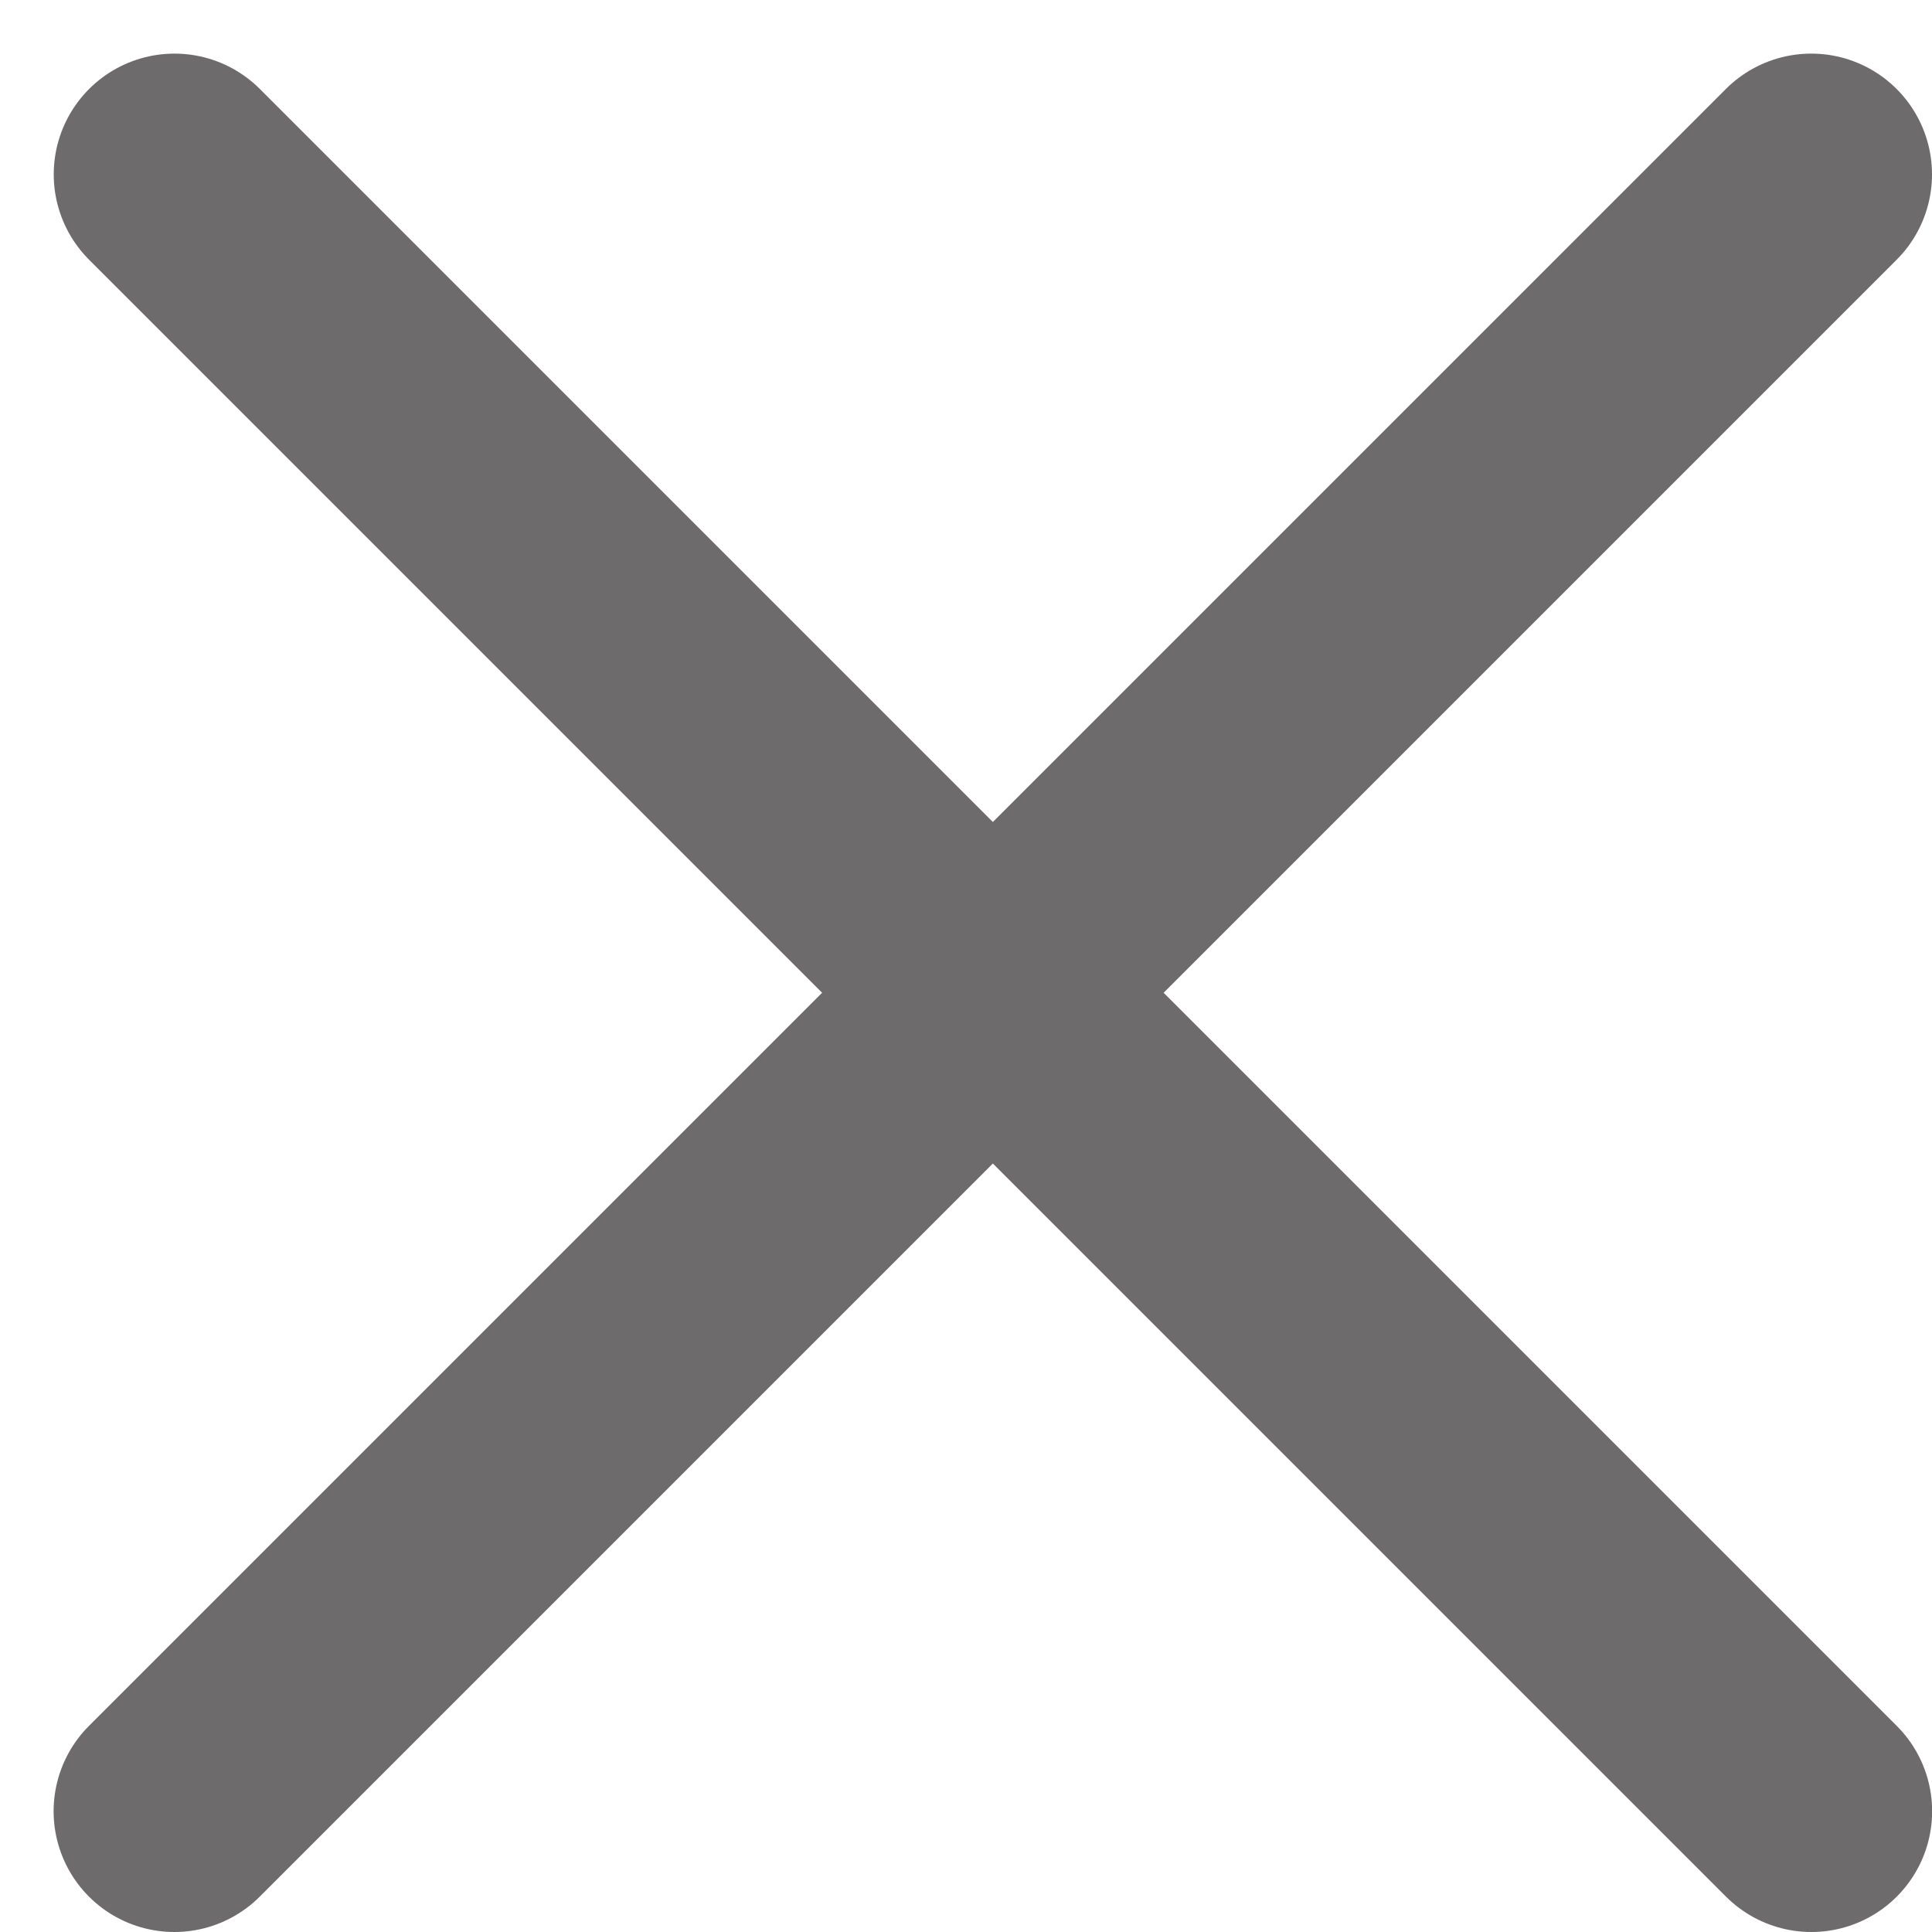
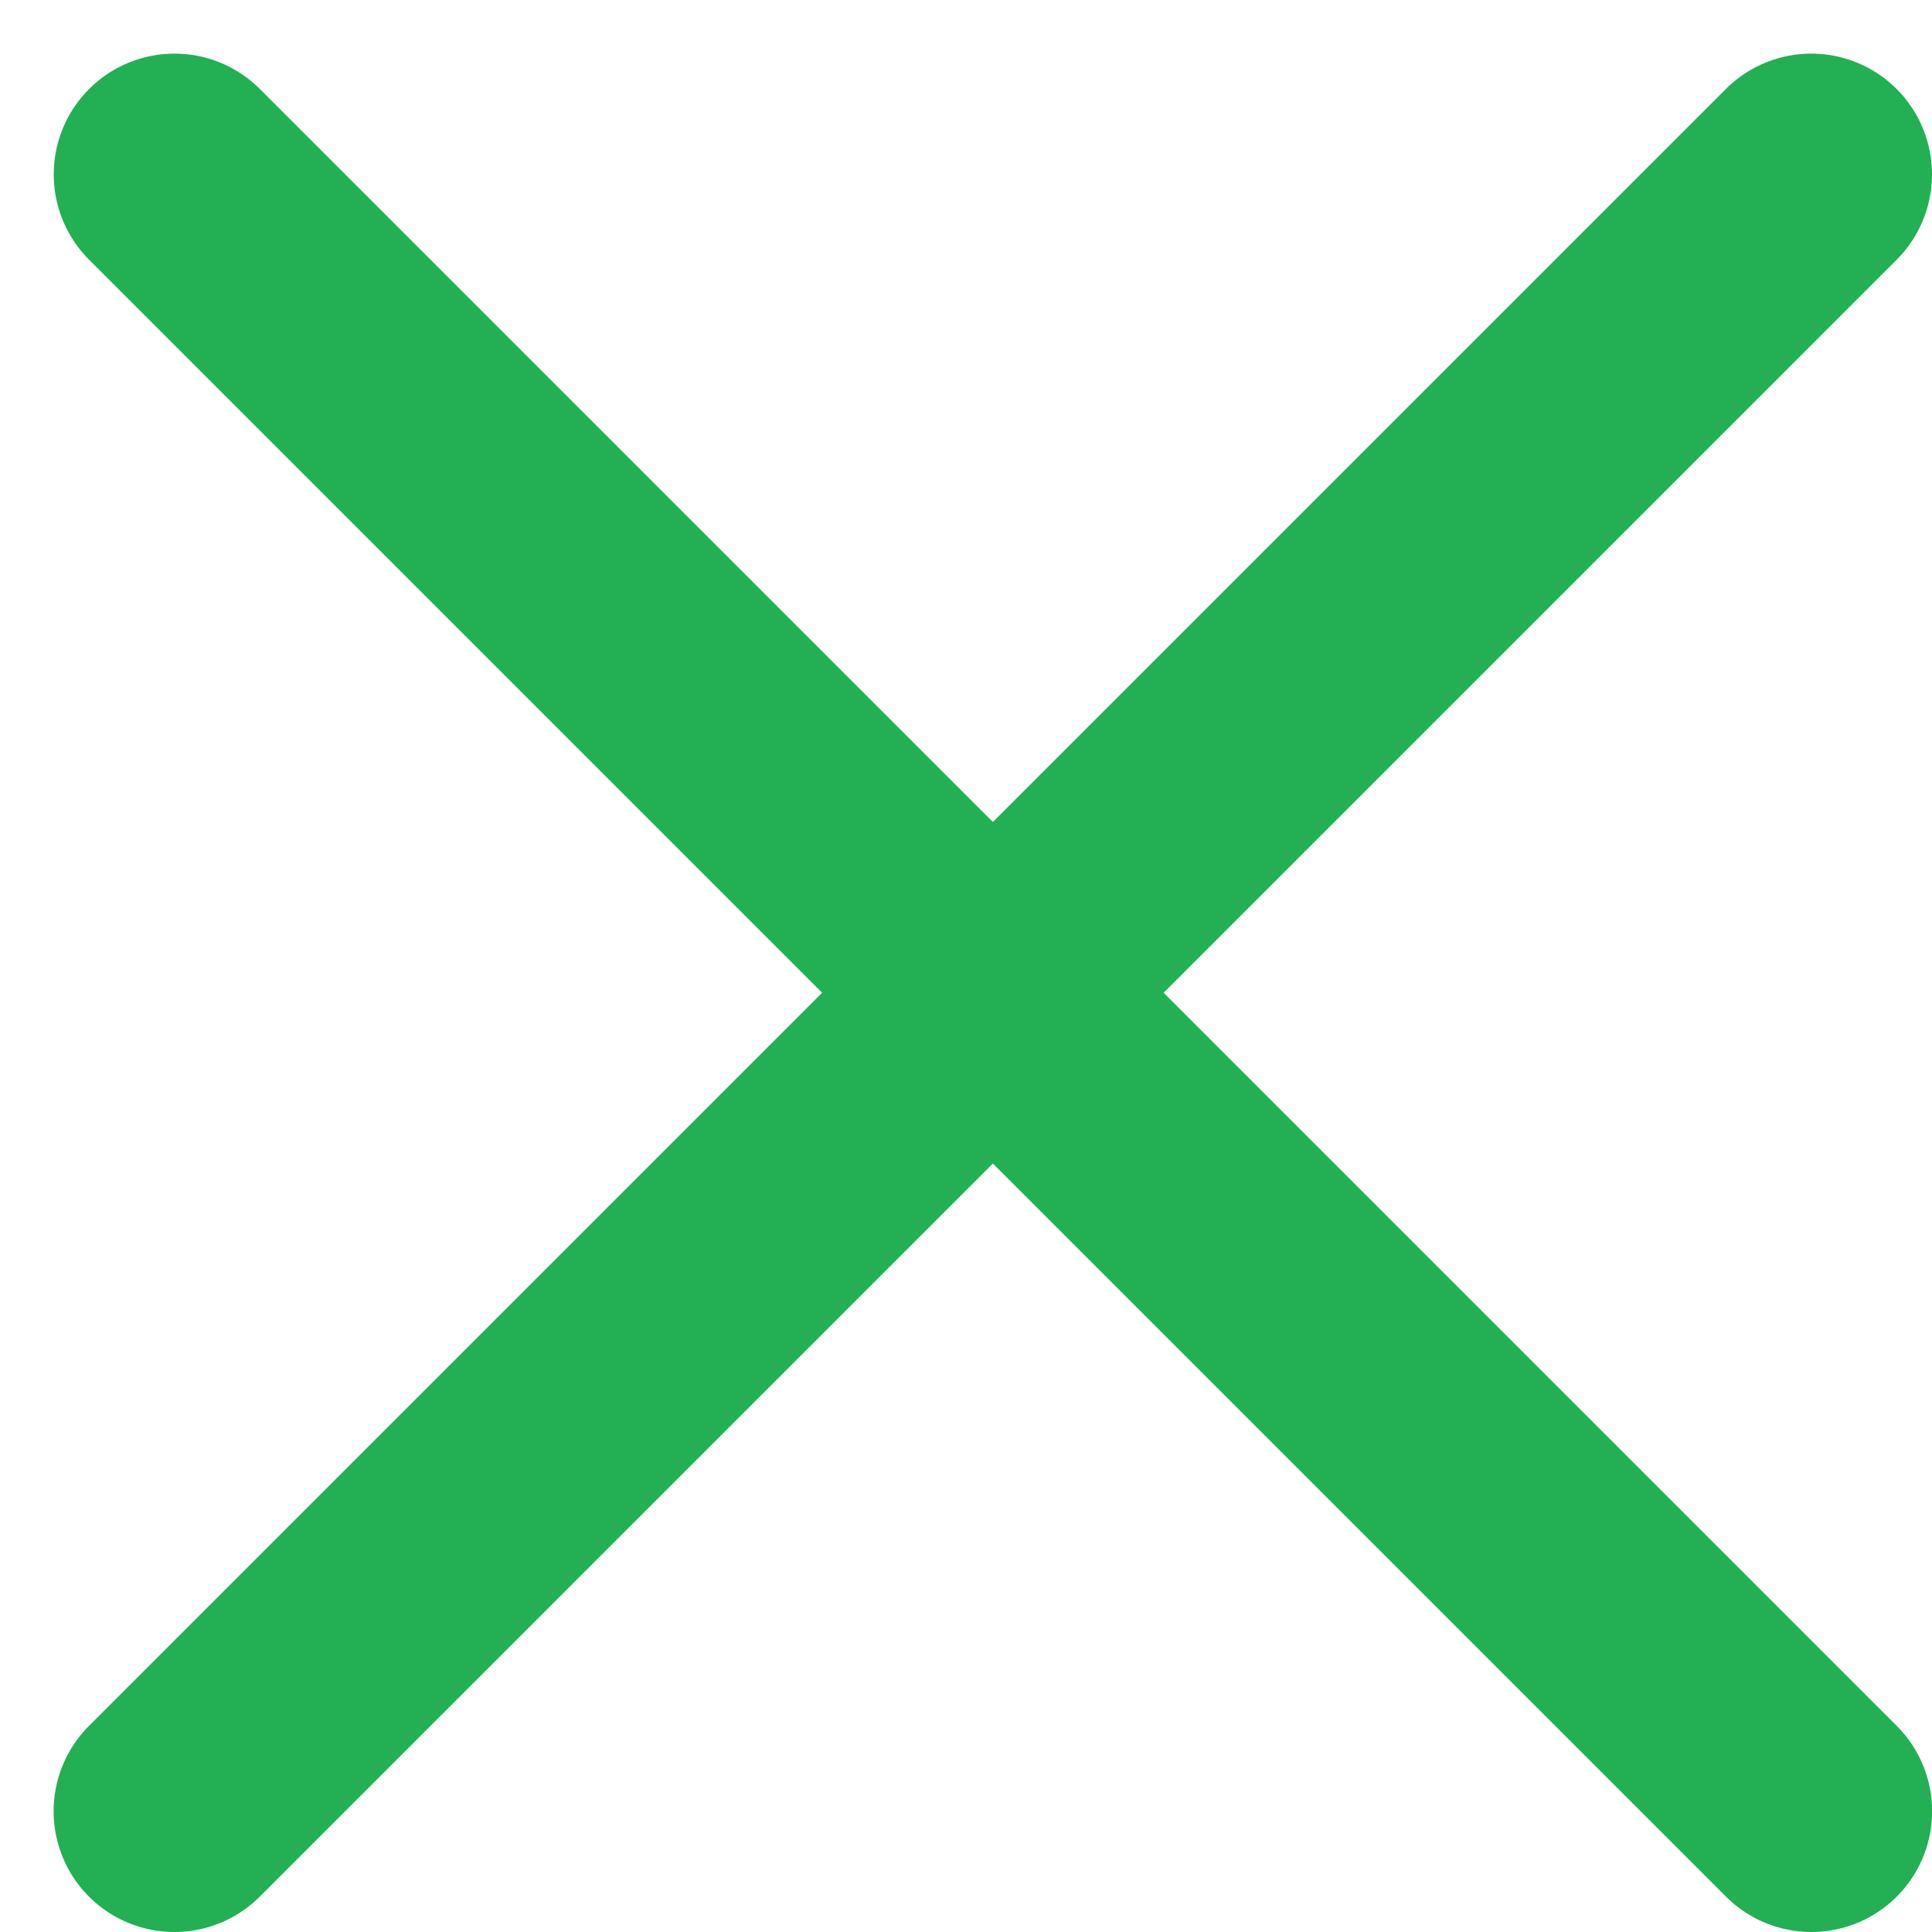
<svg xmlns="http://www.w3.org/2000/svg" width="16" height="16" viewBox="0 0 16 16" fill="none">
-   <path d="M15 1.444L1.444 15" stroke="#6D6B6B" stroke-width="2" stroke-linecap="round" stroke-linejoin="round" />
-   <path d="M1.445 1.444L15.001 15" stroke="#6D6B6B" stroke-width="2" stroke-linecap="round" stroke-linejoin="round" />
+   <path d="M15 1.444L1.444 15" stroke="#23B054" stroke-width="2" stroke-linecap="round" stroke-linejoin="round" />
+   <path d="M1.445 1.444L15.001 15" stroke="#23B054" stroke-width="2" stroke-linecap="round" stroke-linejoin="round" />
</svg>
